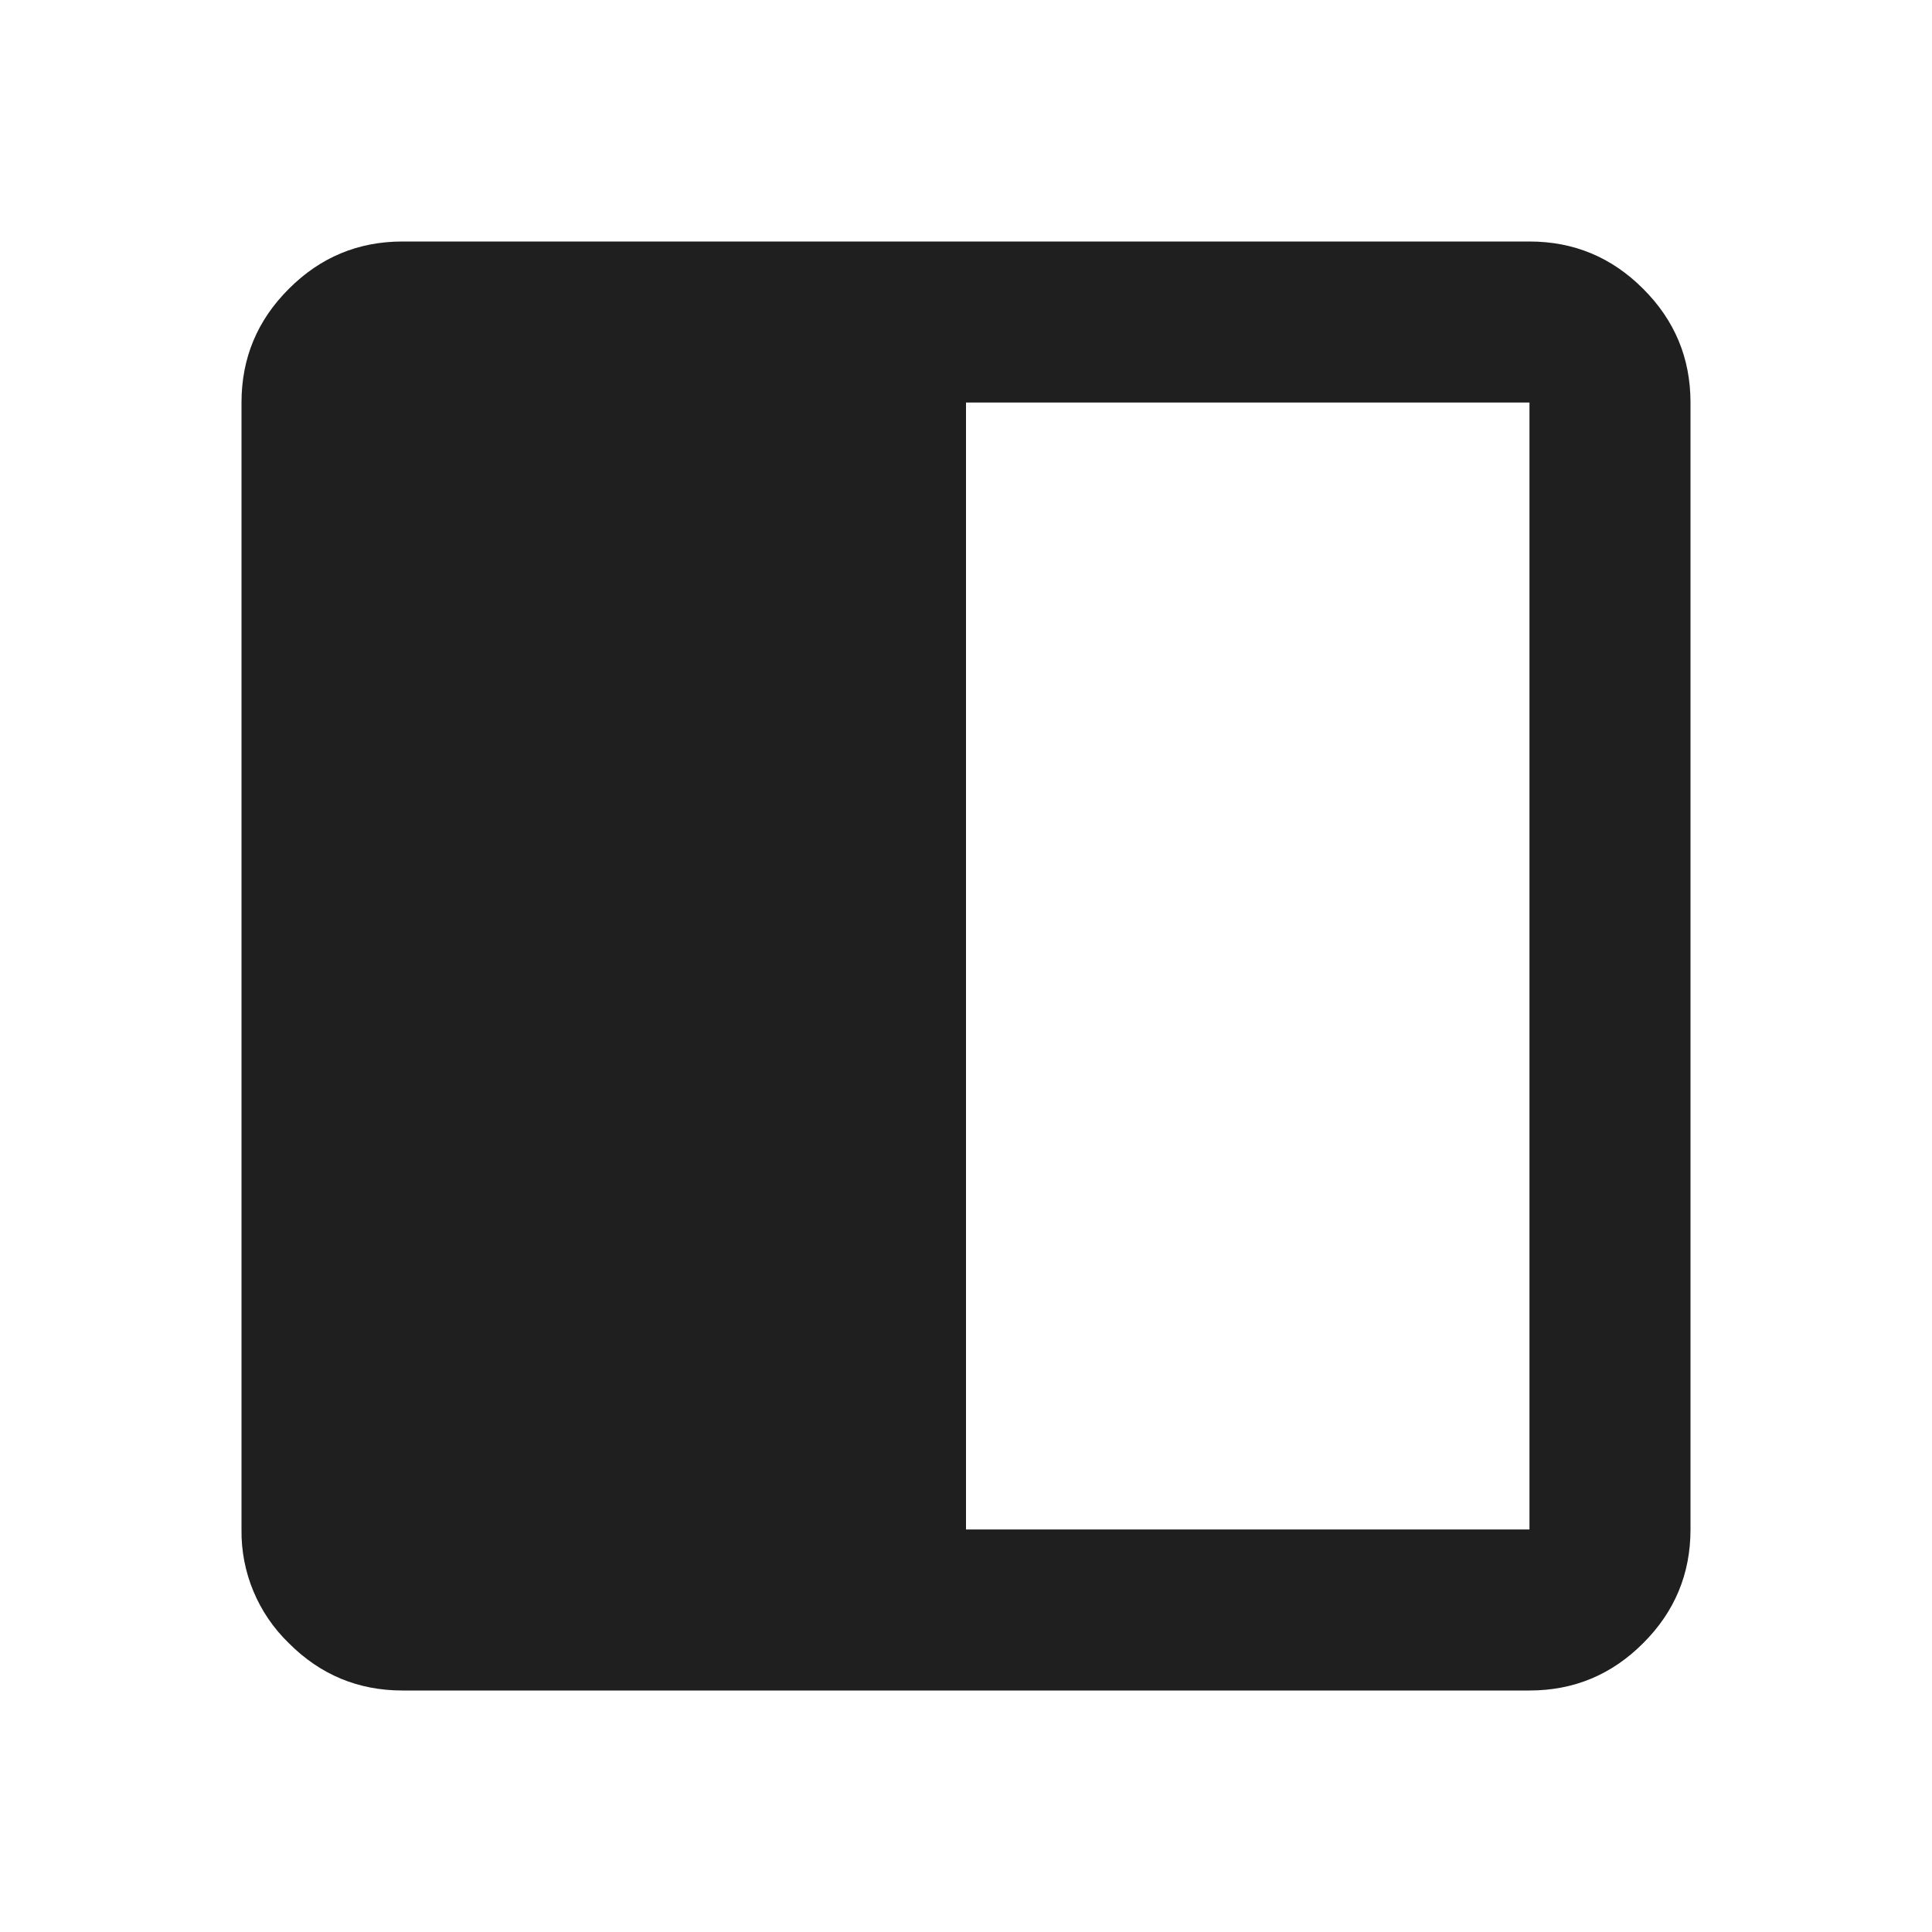
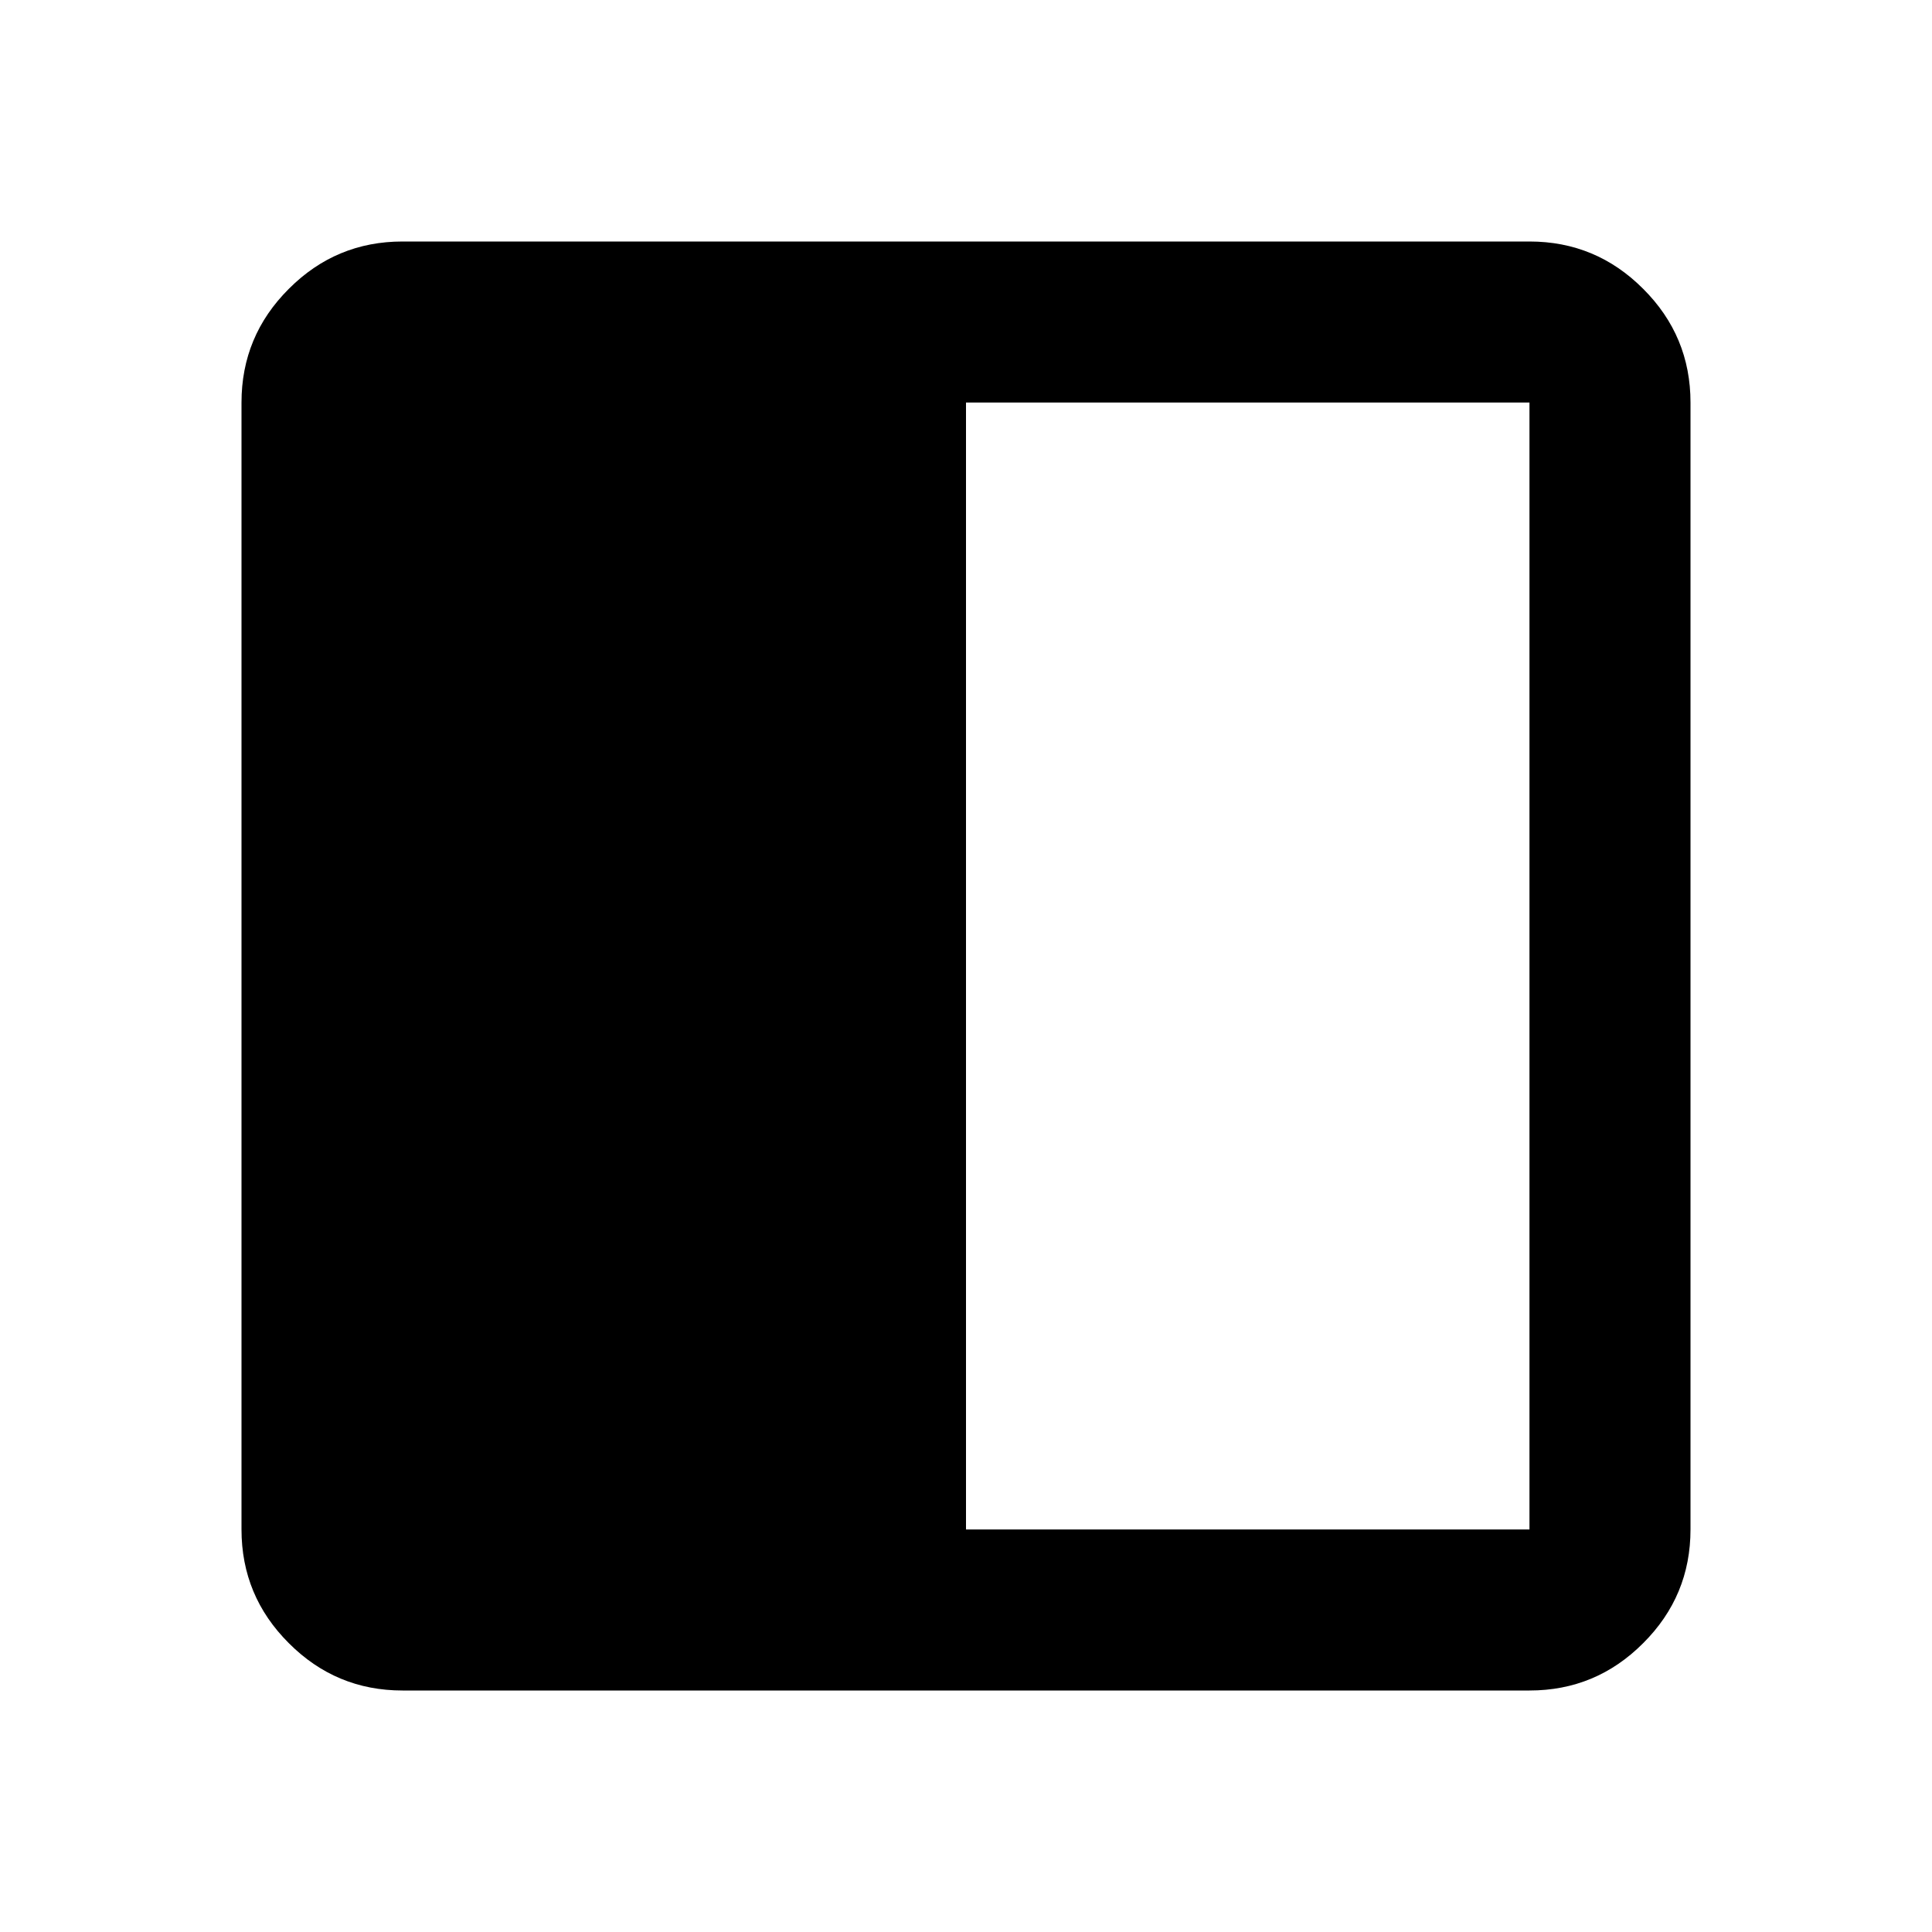
- <svg xmlns="http://www.w3.org/2000/svg" width="20" height="20" fill="none" viewBox="0 0 20 20">
-   <path fill="#201F1F" d="M4.167 17.5c-.459 0-.851-.163-1.177-.49a1.605 1.605 0 0 1-.49-1.177V4.167c0-.459.163-.851.49-1.177.326-.327.718-.49 1.177-.49h11.666c.459 0 .851.163 1.177.49.327.326.49.718.49 1.177v11.666c0 .459-.163.851-.49 1.177-.326.327-.718.49-1.177.49H4.167ZM10 15.833h5.833V4.167H10v11.666Z" />
+ <svg xmlns="http://www.w3.org/2000/svg" viewBox="0 0 20 20" fill="none">
+   <path d="M4.167 17.5C3.708 17.5 3.316 17.337 2.99 17.01C2.663 16.684 2.5 16.292 2.5 15.833V4.167C2.5 3.708 2.663 3.316 2.99 2.99C3.316 2.663 3.708 2.5 4.167 2.5H15.833C16.292 2.5 16.684 2.663 17.01 2.99C17.337 3.316 17.5 3.708 17.5 4.167V15.833C17.5 16.292 17.337 16.684 17.01 17.01C16.684 17.337 16.292 17.5 15.833 17.5H4.167ZM10 15.833H15.833V4.167H10V15.833Z" fill="currentColor" />
</svg>
